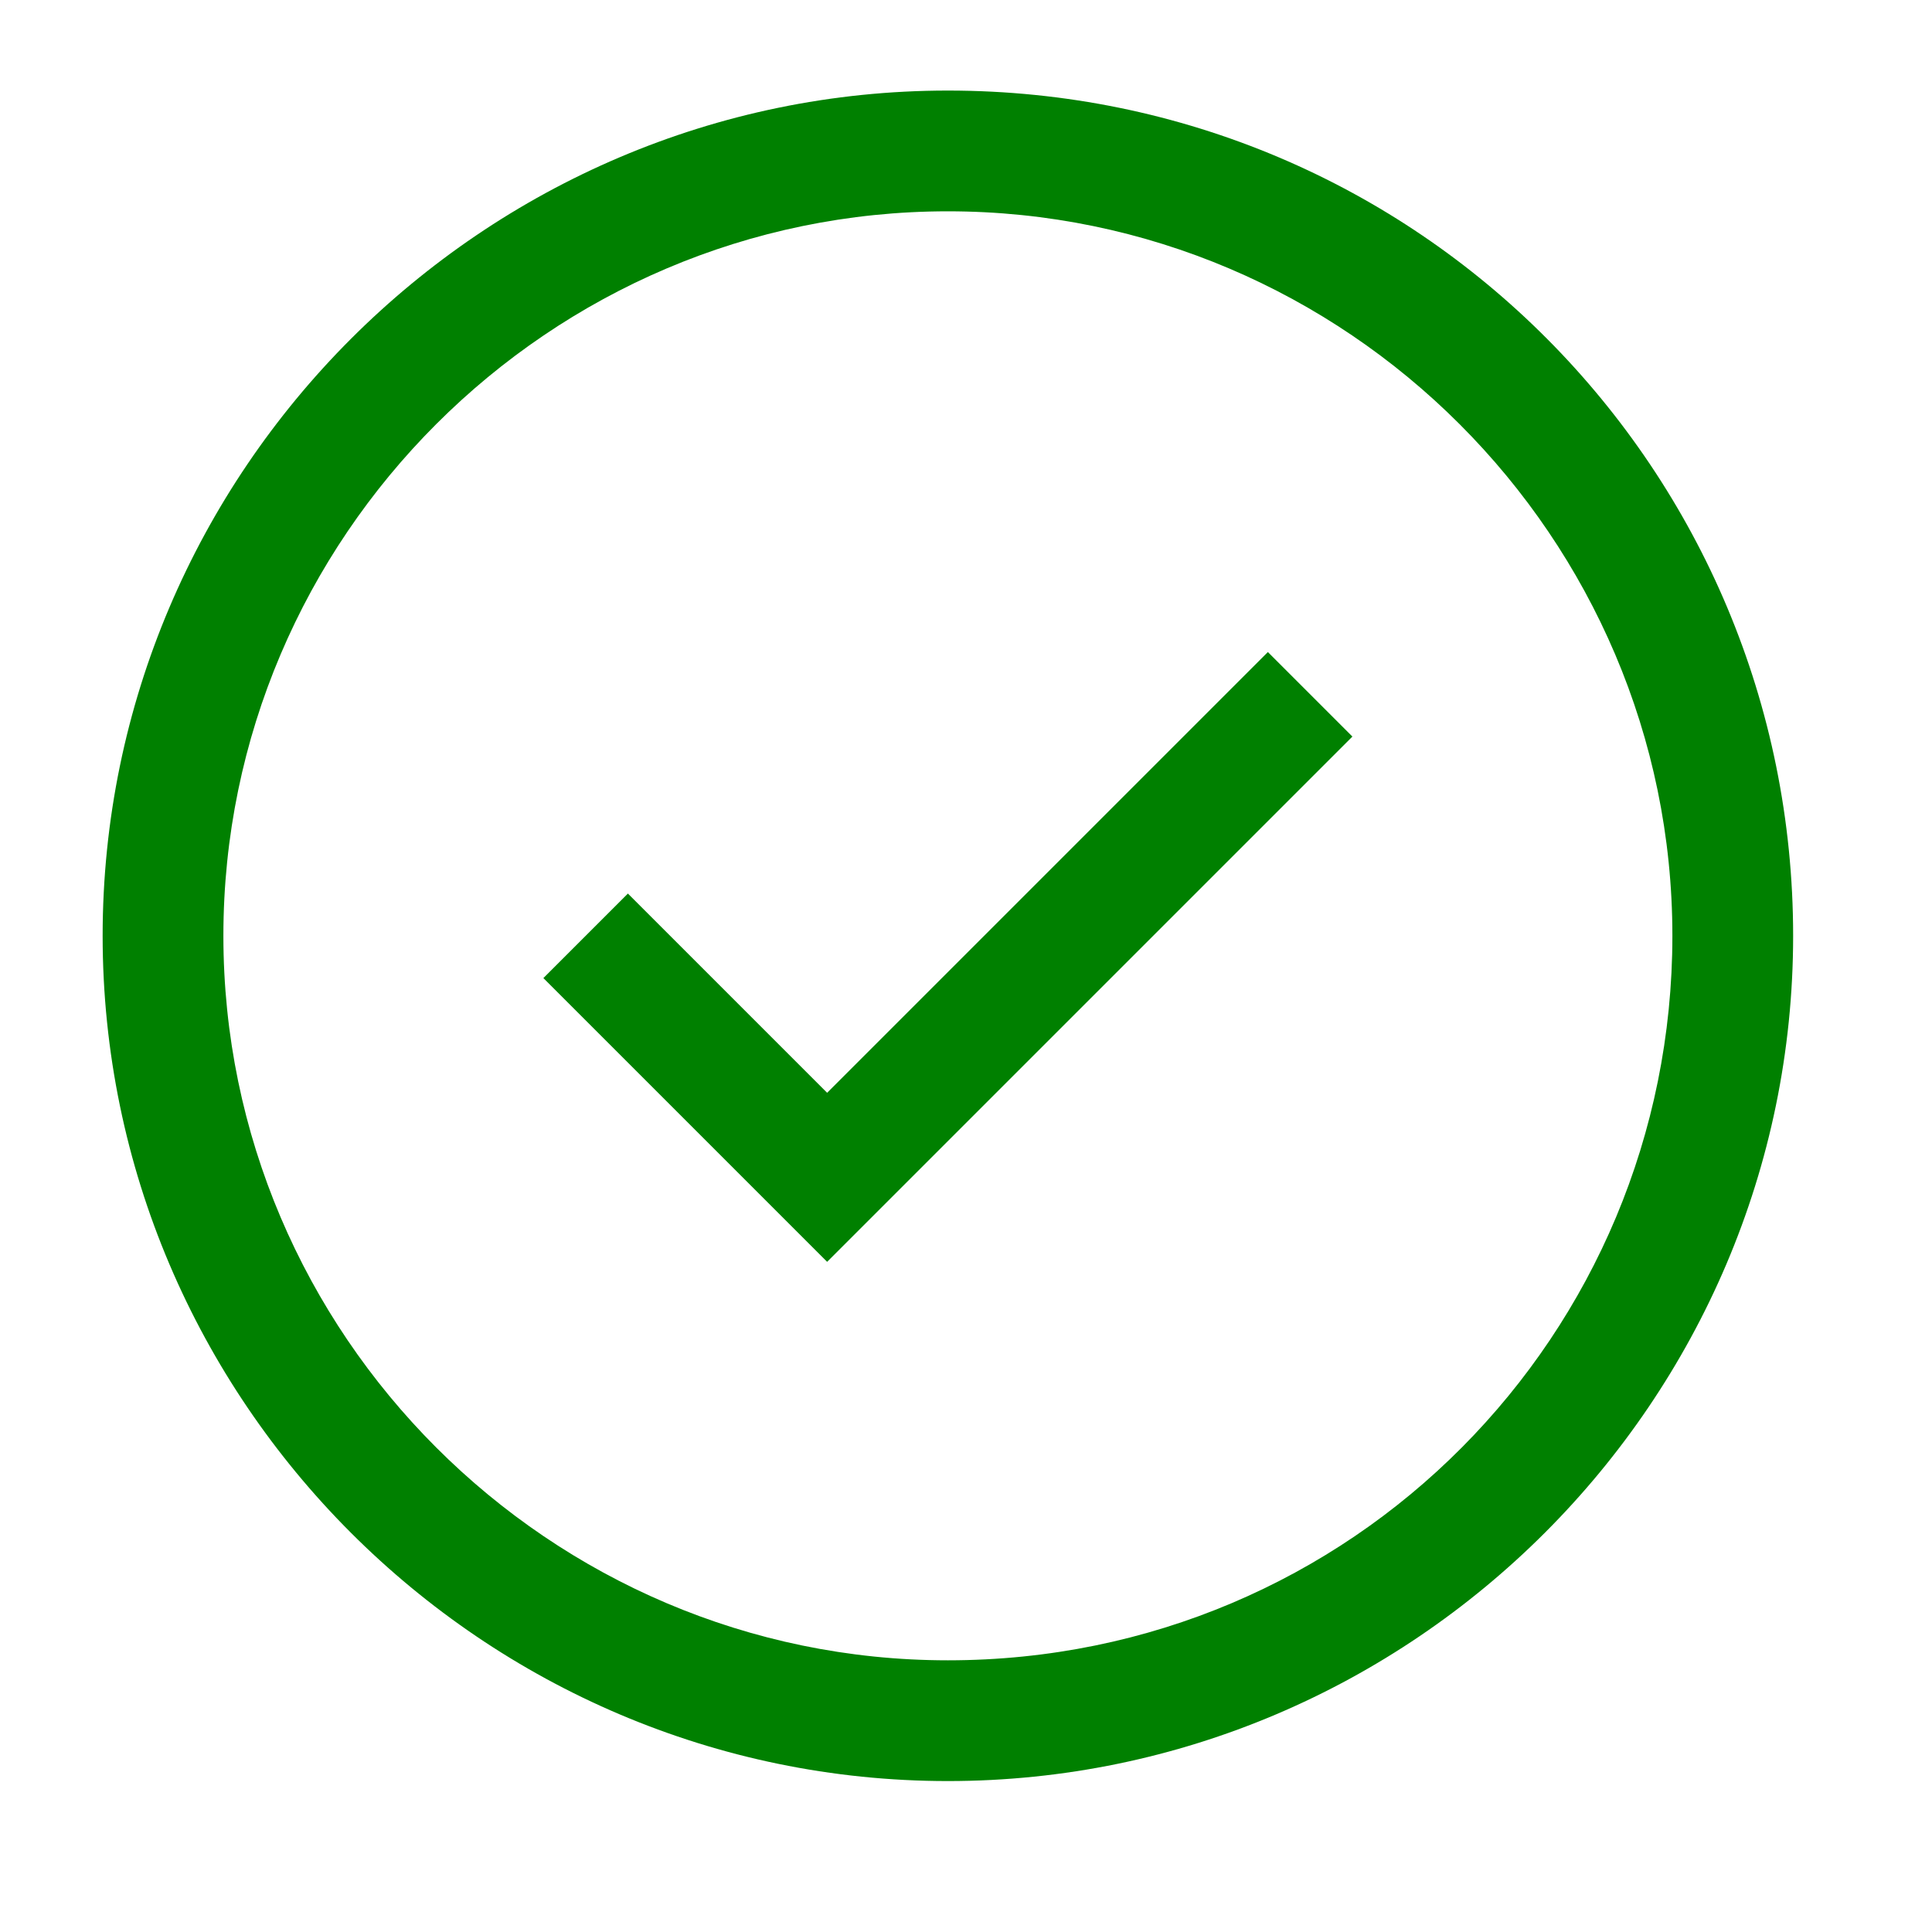
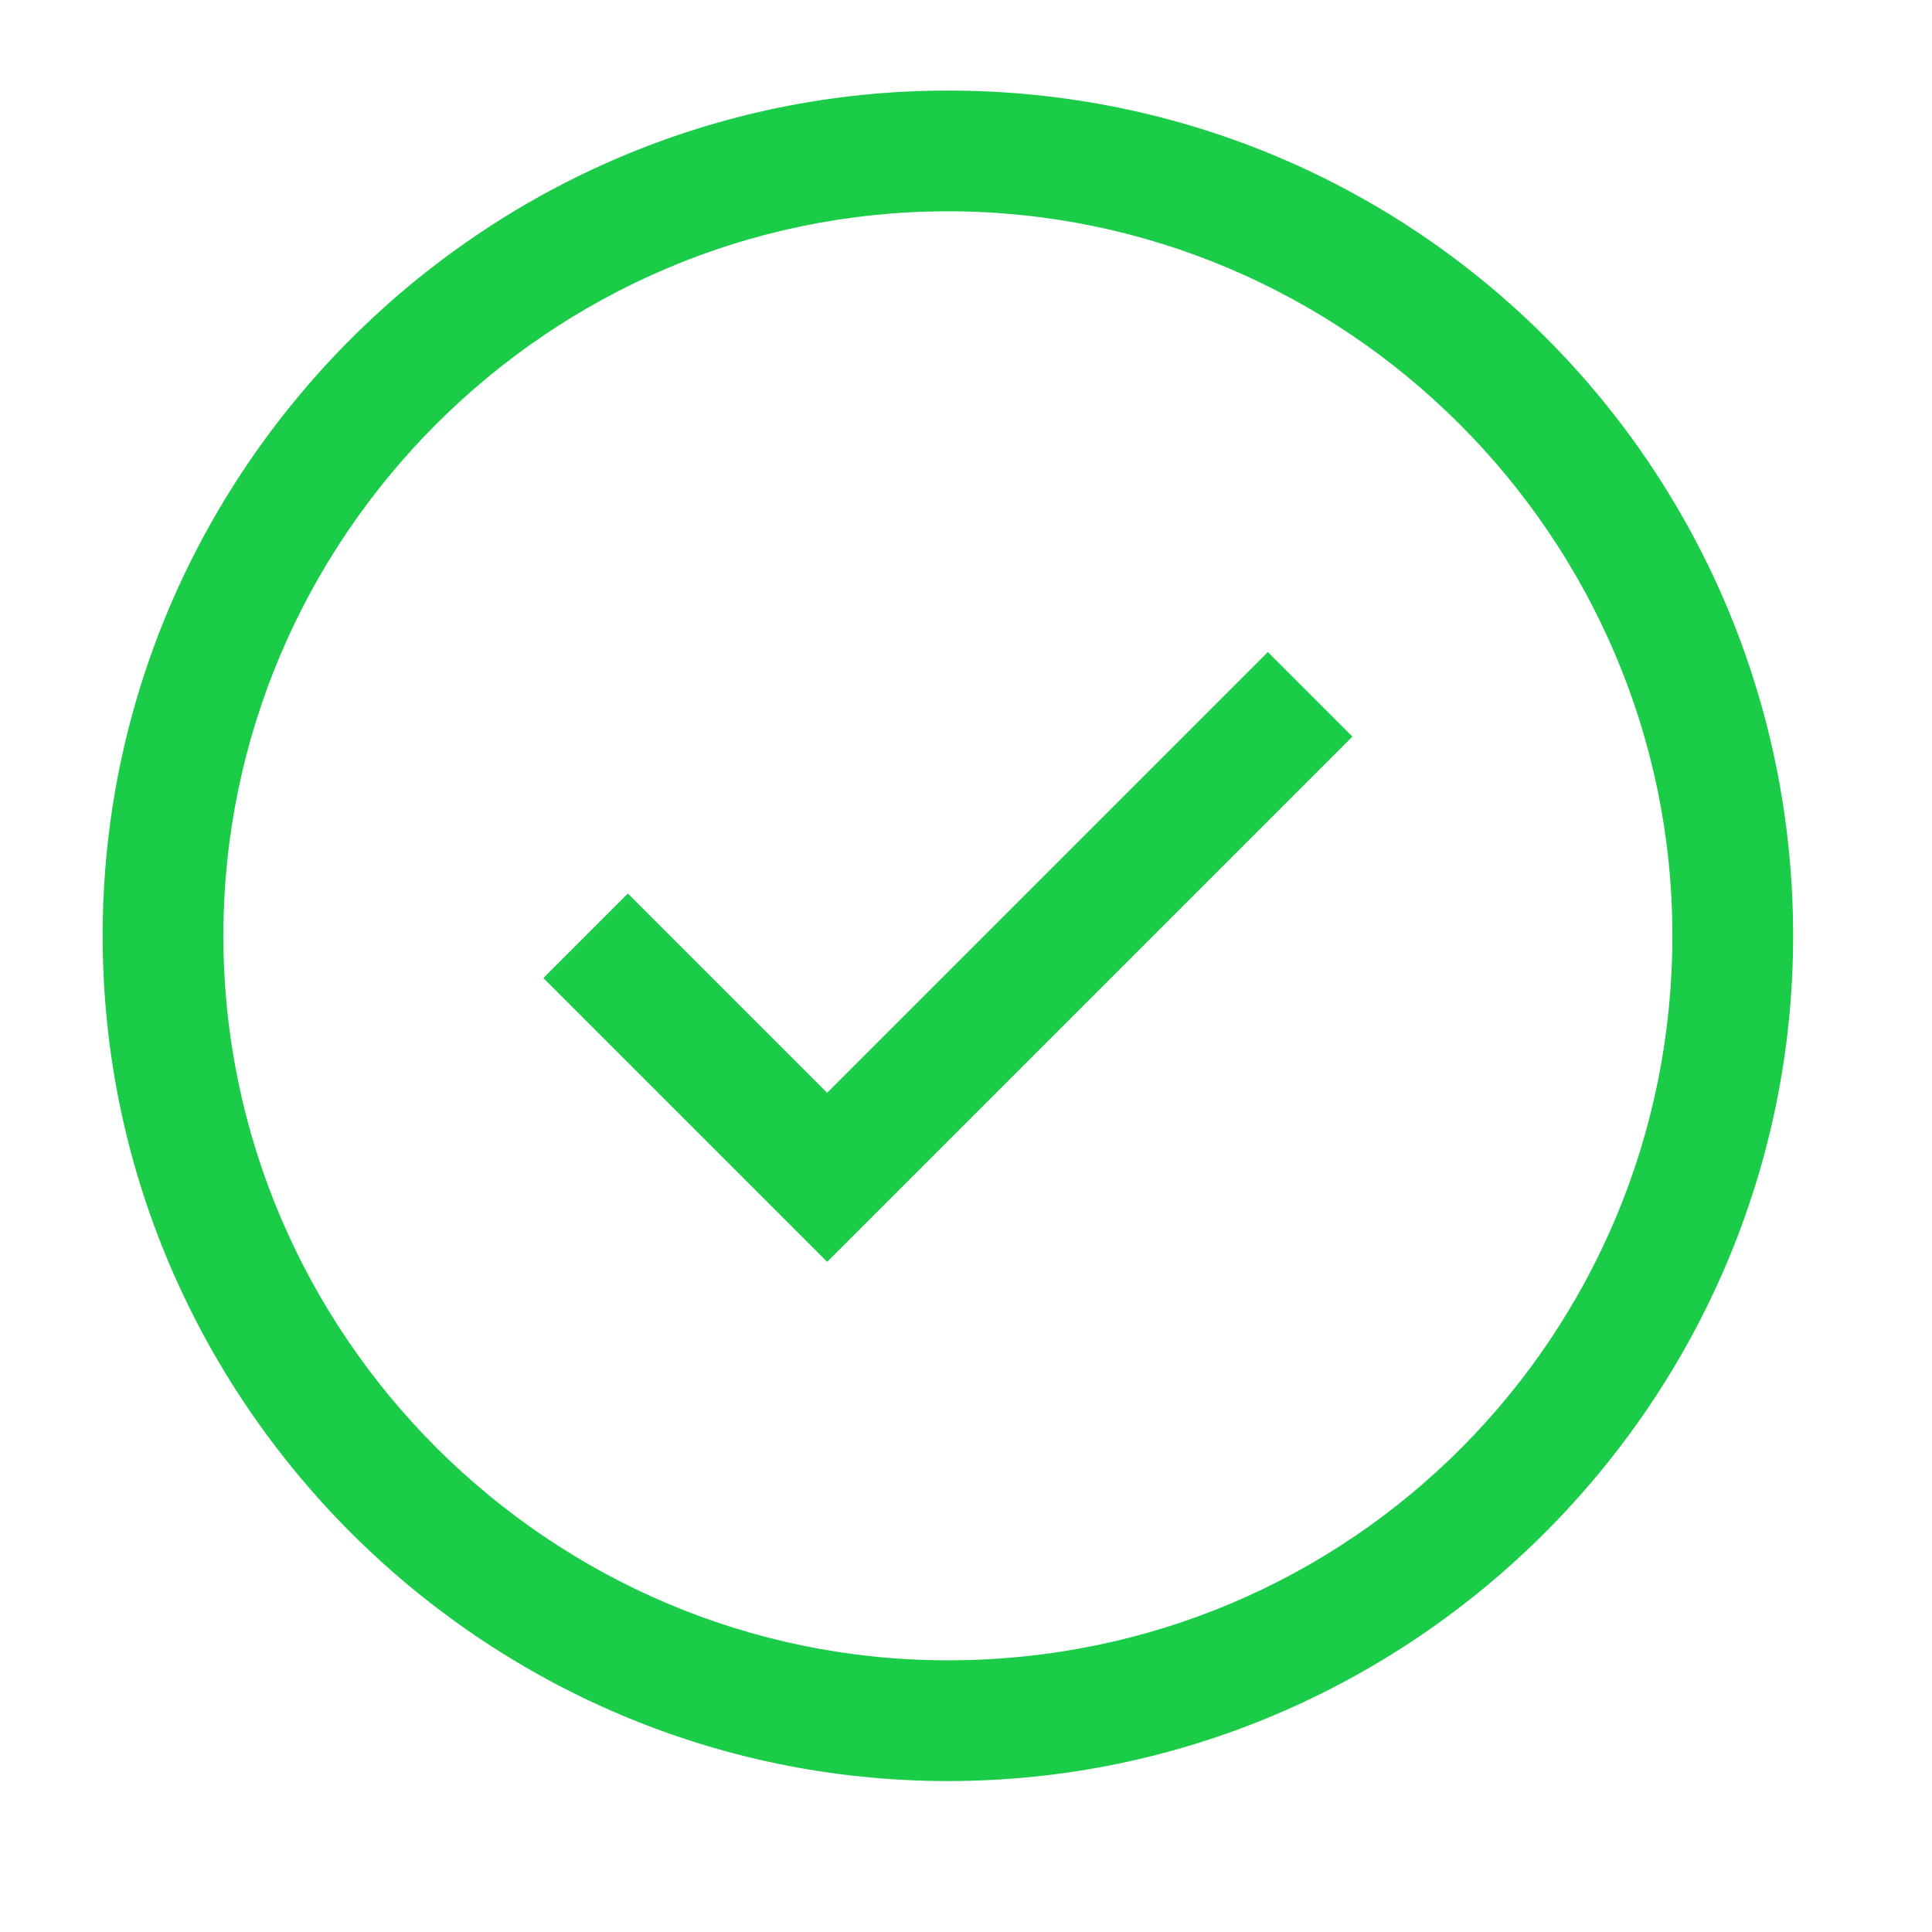
<svg xmlns="http://www.w3.org/2000/svg" version="1.1" id="Layer_1" x="0px" y="0px" viewBox="0 0 32 32" enable-background="new 0 0 32 32" xml:space="preserve">
  <g>
-     <polygon fill="green" points="13.7,18.1 10.4,14.8 9,16.2 13.7,20.9 22.4,12.2 21,10.8  " />
-     <path fill="green" d="M15.7,1.5c-7.7,0-14,6.3-14,14s6.3,14,14,14s14-6.3,14-14S23.5,1.5,15.7,1.5z M15.7,27.5   c-6.6,0-12-5.4-12-12s5.4-12,12-12s12,5.4,12,12S22.4,27.5,15.7,27.5z" />
+     <polygon fill="#1BCC49" points="13.7,18.1 10.4,14.8 9,16.2 13.7,20.9 22.4,12.2 21,10.8  " />
+     <path fill="#1BCC49" d="M15.7,1.5c-7.7,0-14,6.3-14,14s6.3,14,14,14s14-6.3,14-14S23.5,1.5,15.7,1.5z M15.7,27.5   c-6.6,0-12-5.4-12-12s5.4-12,12-12s12,5.4,12,12S22.4,27.5,15.7,27.5z" />
  </g>
</svg>
